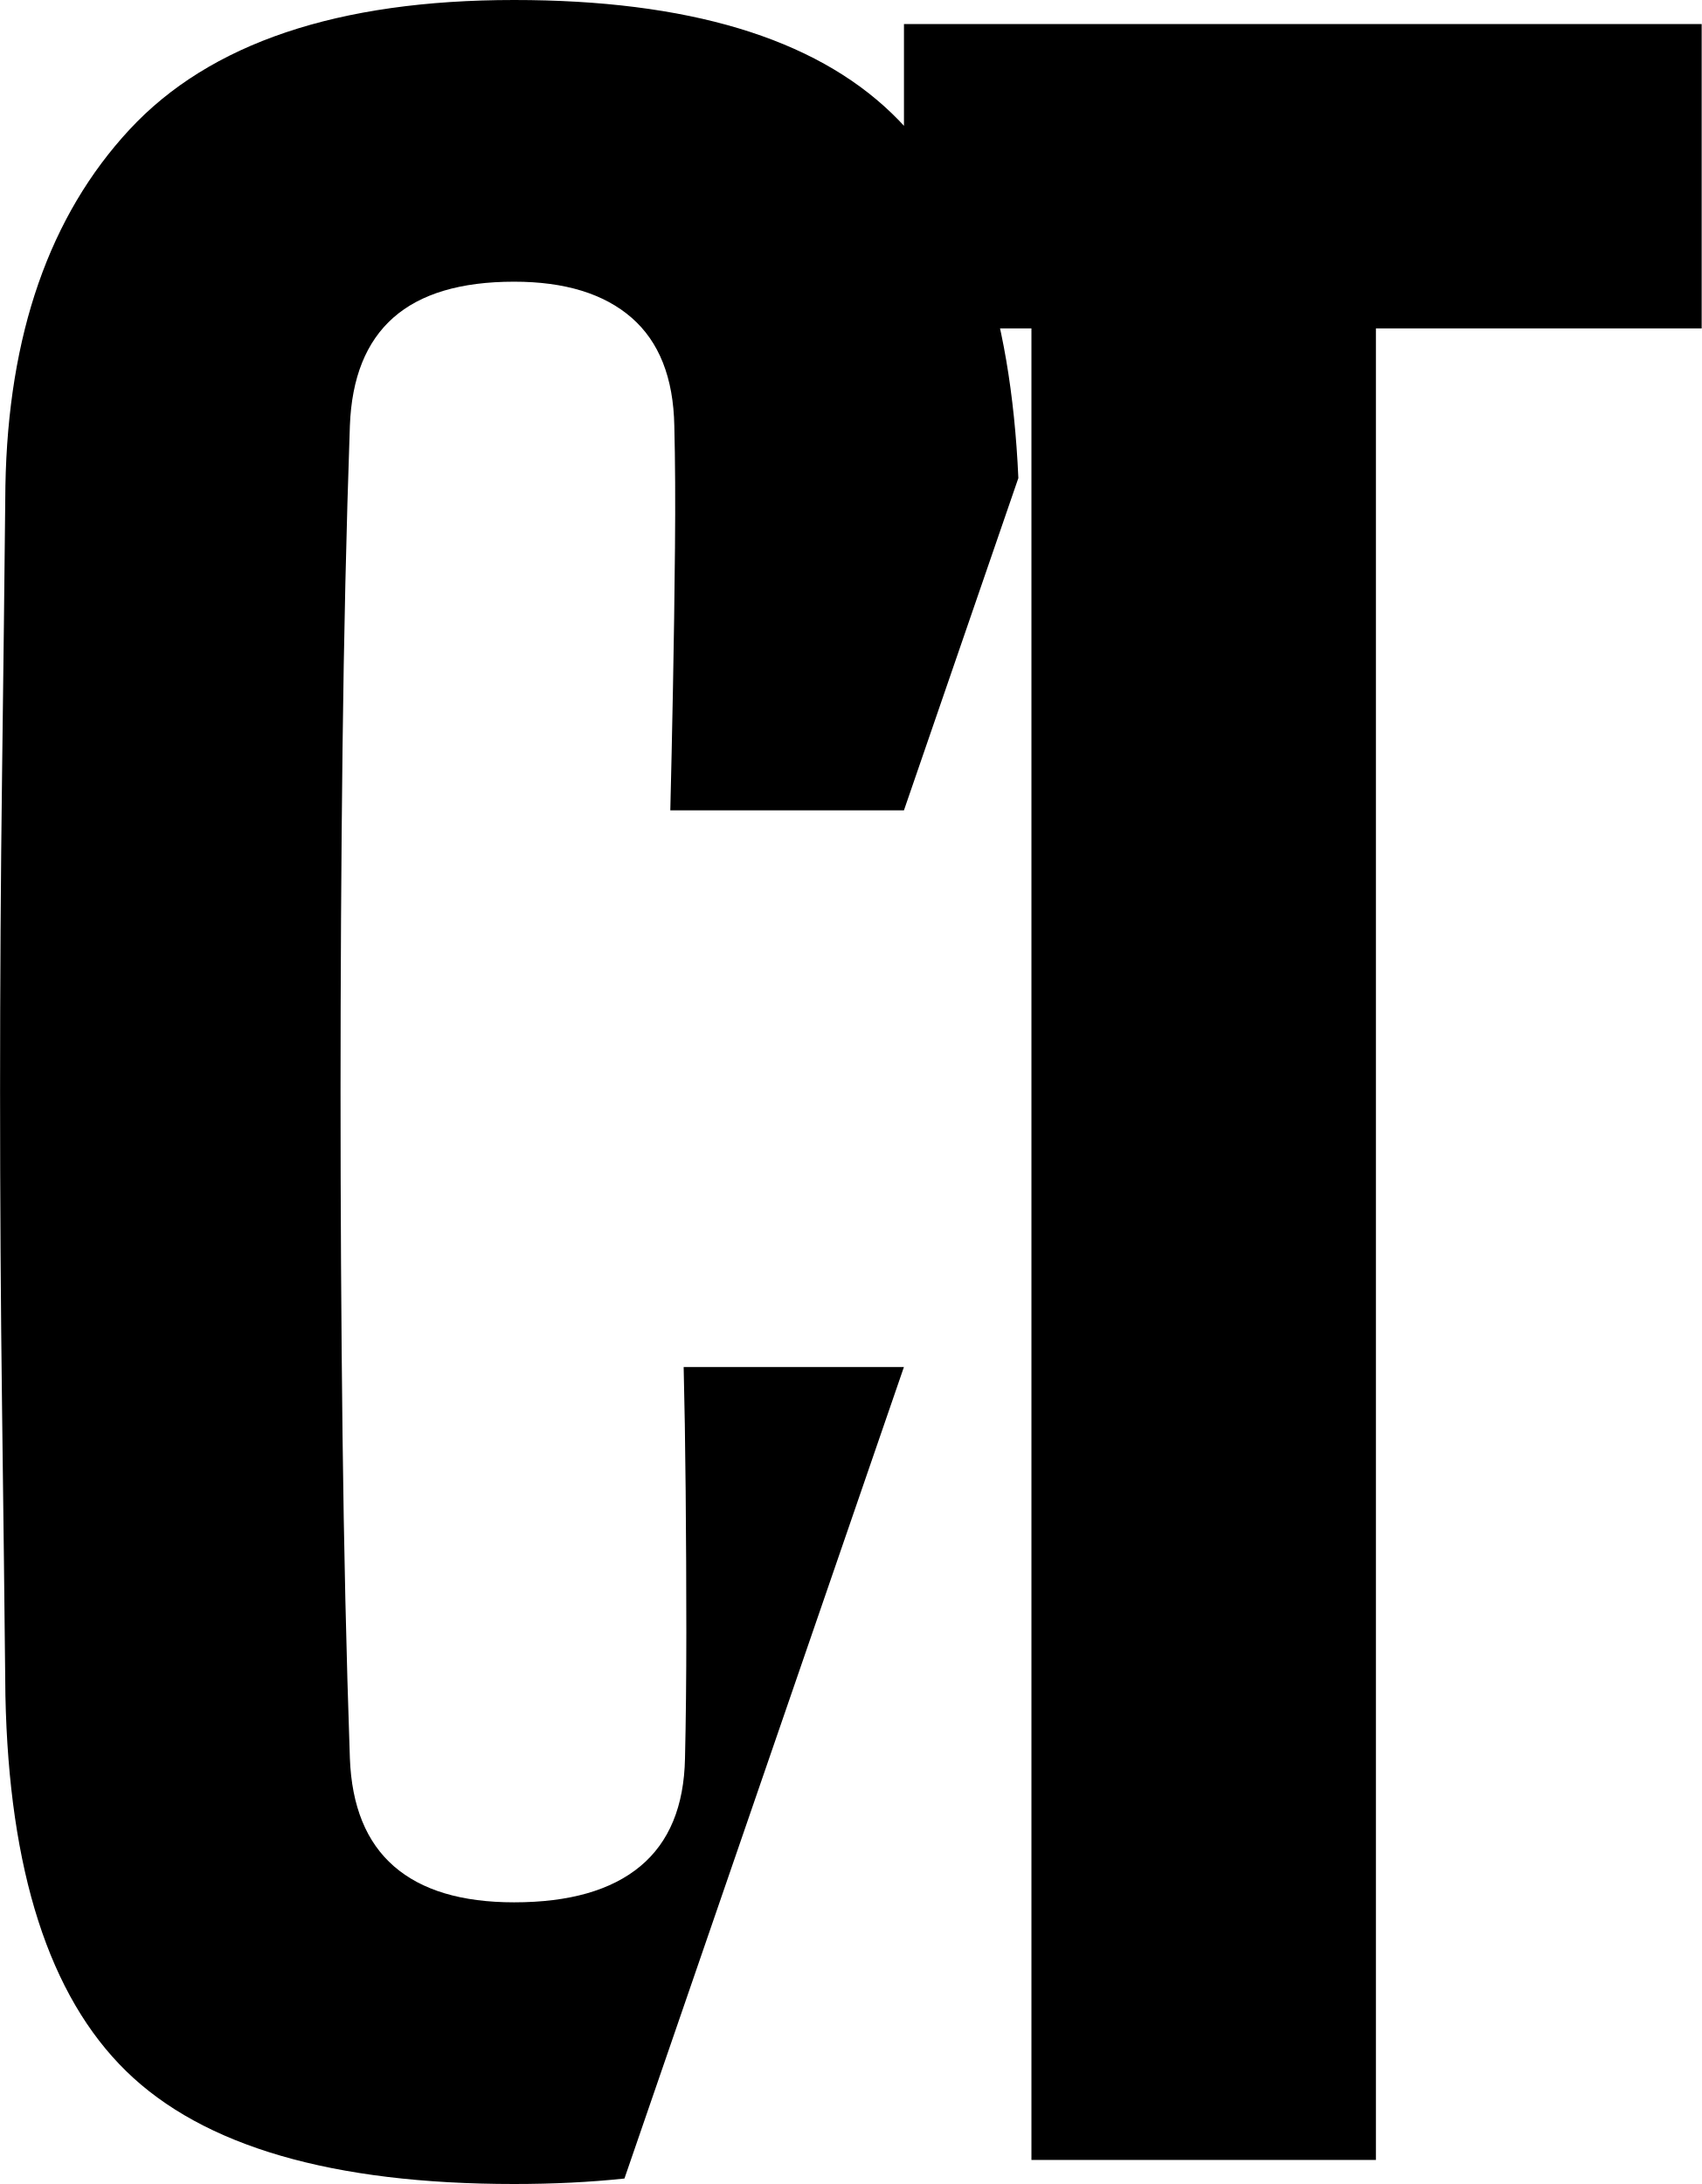
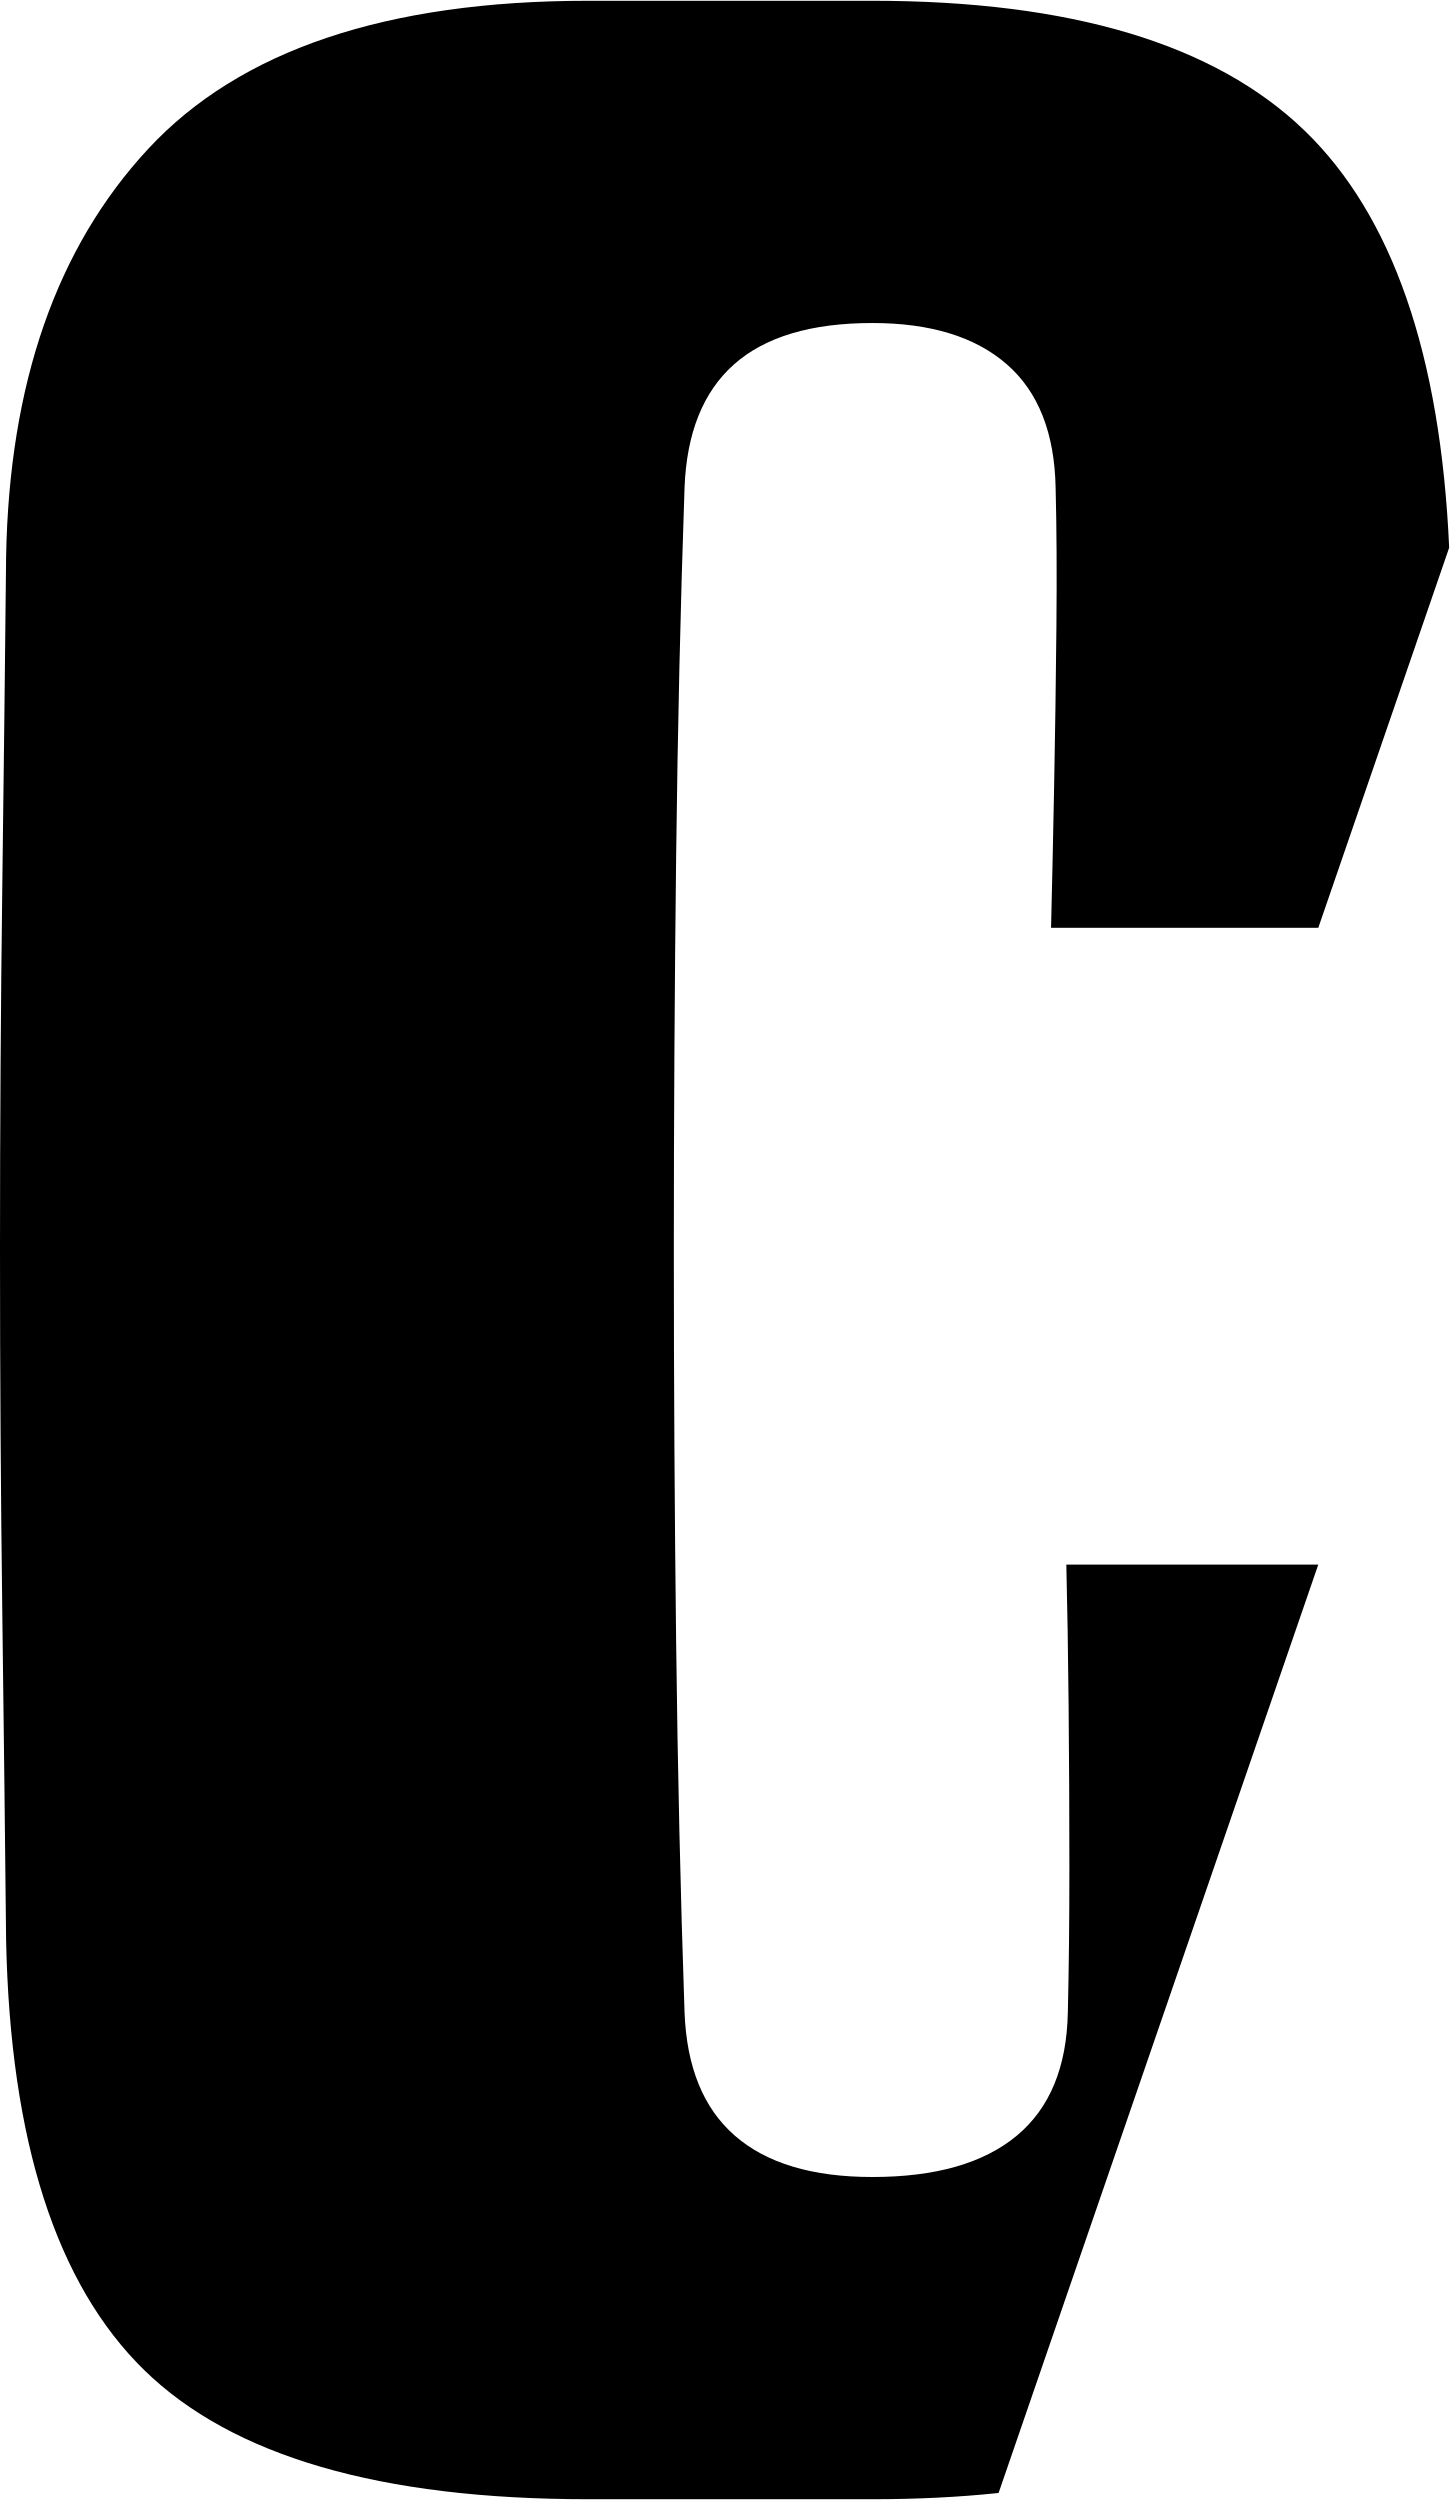
- <svg xmlns="http://www.w3.org/2000/svg" viewBox="0 0 796.55 1022.50" width="797" height="1023">
-   <path d="M292.28 1019.94Q268.13 1022.5 240.63 1022.5Q113.13 1022.5 59.06 969.69Q5 916.88 2.5 793.75Q1.88 732.5 0.94 659.69Q0 586.88 0 510.94Q0 435 0.94 362.19Q1.88 289.38 2.5 227.5Q4.38 121.25 60.63 60.63Q116.88 0 240.63 0Q362.5 0 417.5 53.13Q471.39 105.18 476.68 223.82L423.12 379.38L313.75 379.38Q314.38 354.38 315 321.88Q315.63 289.38 315.94 256.56Q316.25 223.75 315.63 199.38Q315 165.63 295.63 148.75Q276.25 131.88 240.63 131.88Q203.13 131.88 184.06 148.75Q165 165.63 163.75 199.38Q161.25 271.25 160.31 350.63Q159.38 430 159.38 511.25Q159.38 592.5 160.31 671.56Q161.25 750.63 163.75 823.13Q165 856.88 184.38 873.75Q203.75 890.63 240.63 890.63Q279.38 890.63 299.69 873.75Q320 856.88 320.63 823.13Q321.25 796.88 321.25 764.06Q321.25 731.25 320.94 698.13Q320.63 665 320 640L423.11 640L292.28 1019.94ZM423.13 11.25L796.55 11.25L796.55 153.75L644.05 153.75L644.05 1011.25L482.8 1011.25L482.8 153.75L423.13 153.75L423.13 11.25Z" fill="#000" />
+ <svg xmlns="http://www.w3.org/2000/svg" viewBox="0 0 593.08 1022.50" width="593" height="1023">
+   <path d="M240.63 0L357.02 0Q478.9 0 533.9 53.13Q587.79 105.18 593.08 223.82L539.52 379.38L430.15 379.38Q430.77 354.38 431.4 321.88Q432.02 289.38 432.34 256.56Q432.65 223.75 432.02 199.38Q431.4 165.63 412.02 148.75Q392.65 131.88 357.02 131.88Q319.52 131.88 300.46 148.75Q281.4 165.63 280.15 199.38Q277.65 271.25 276.71 350.63Q275.77 430 275.77 511.25Q275.77 592.5 276.71 671.56Q277.65 750.63 280.15 823.13Q281.4 856.88 300.77 873.75Q320.15 890.63 357.02 890.63Q395.77 890.63 416.09 873.75Q436.4 856.88 437.02 823.13Q437.65 796.88 437.65 764.06Q437.65 731.25 437.34 698.13Q437.02 665 436.4 640L539.51 640L408.68 1019.94Q384.53 1022.5 357.02 1022.5L240.63 1022.5Q113.13 1022.5 59.06 969.69Q5 916.88 2.5 793.75Q1.88 732.5 0.94 659.69Q0 586.88 0 510.94Q0 435 0.94 362.19Q1.88 289.38 2.5 227.5Q4.38 121.25 60.63 60.63Q116.88 0 240.63 0Z" fill="#000" />
</svg>
